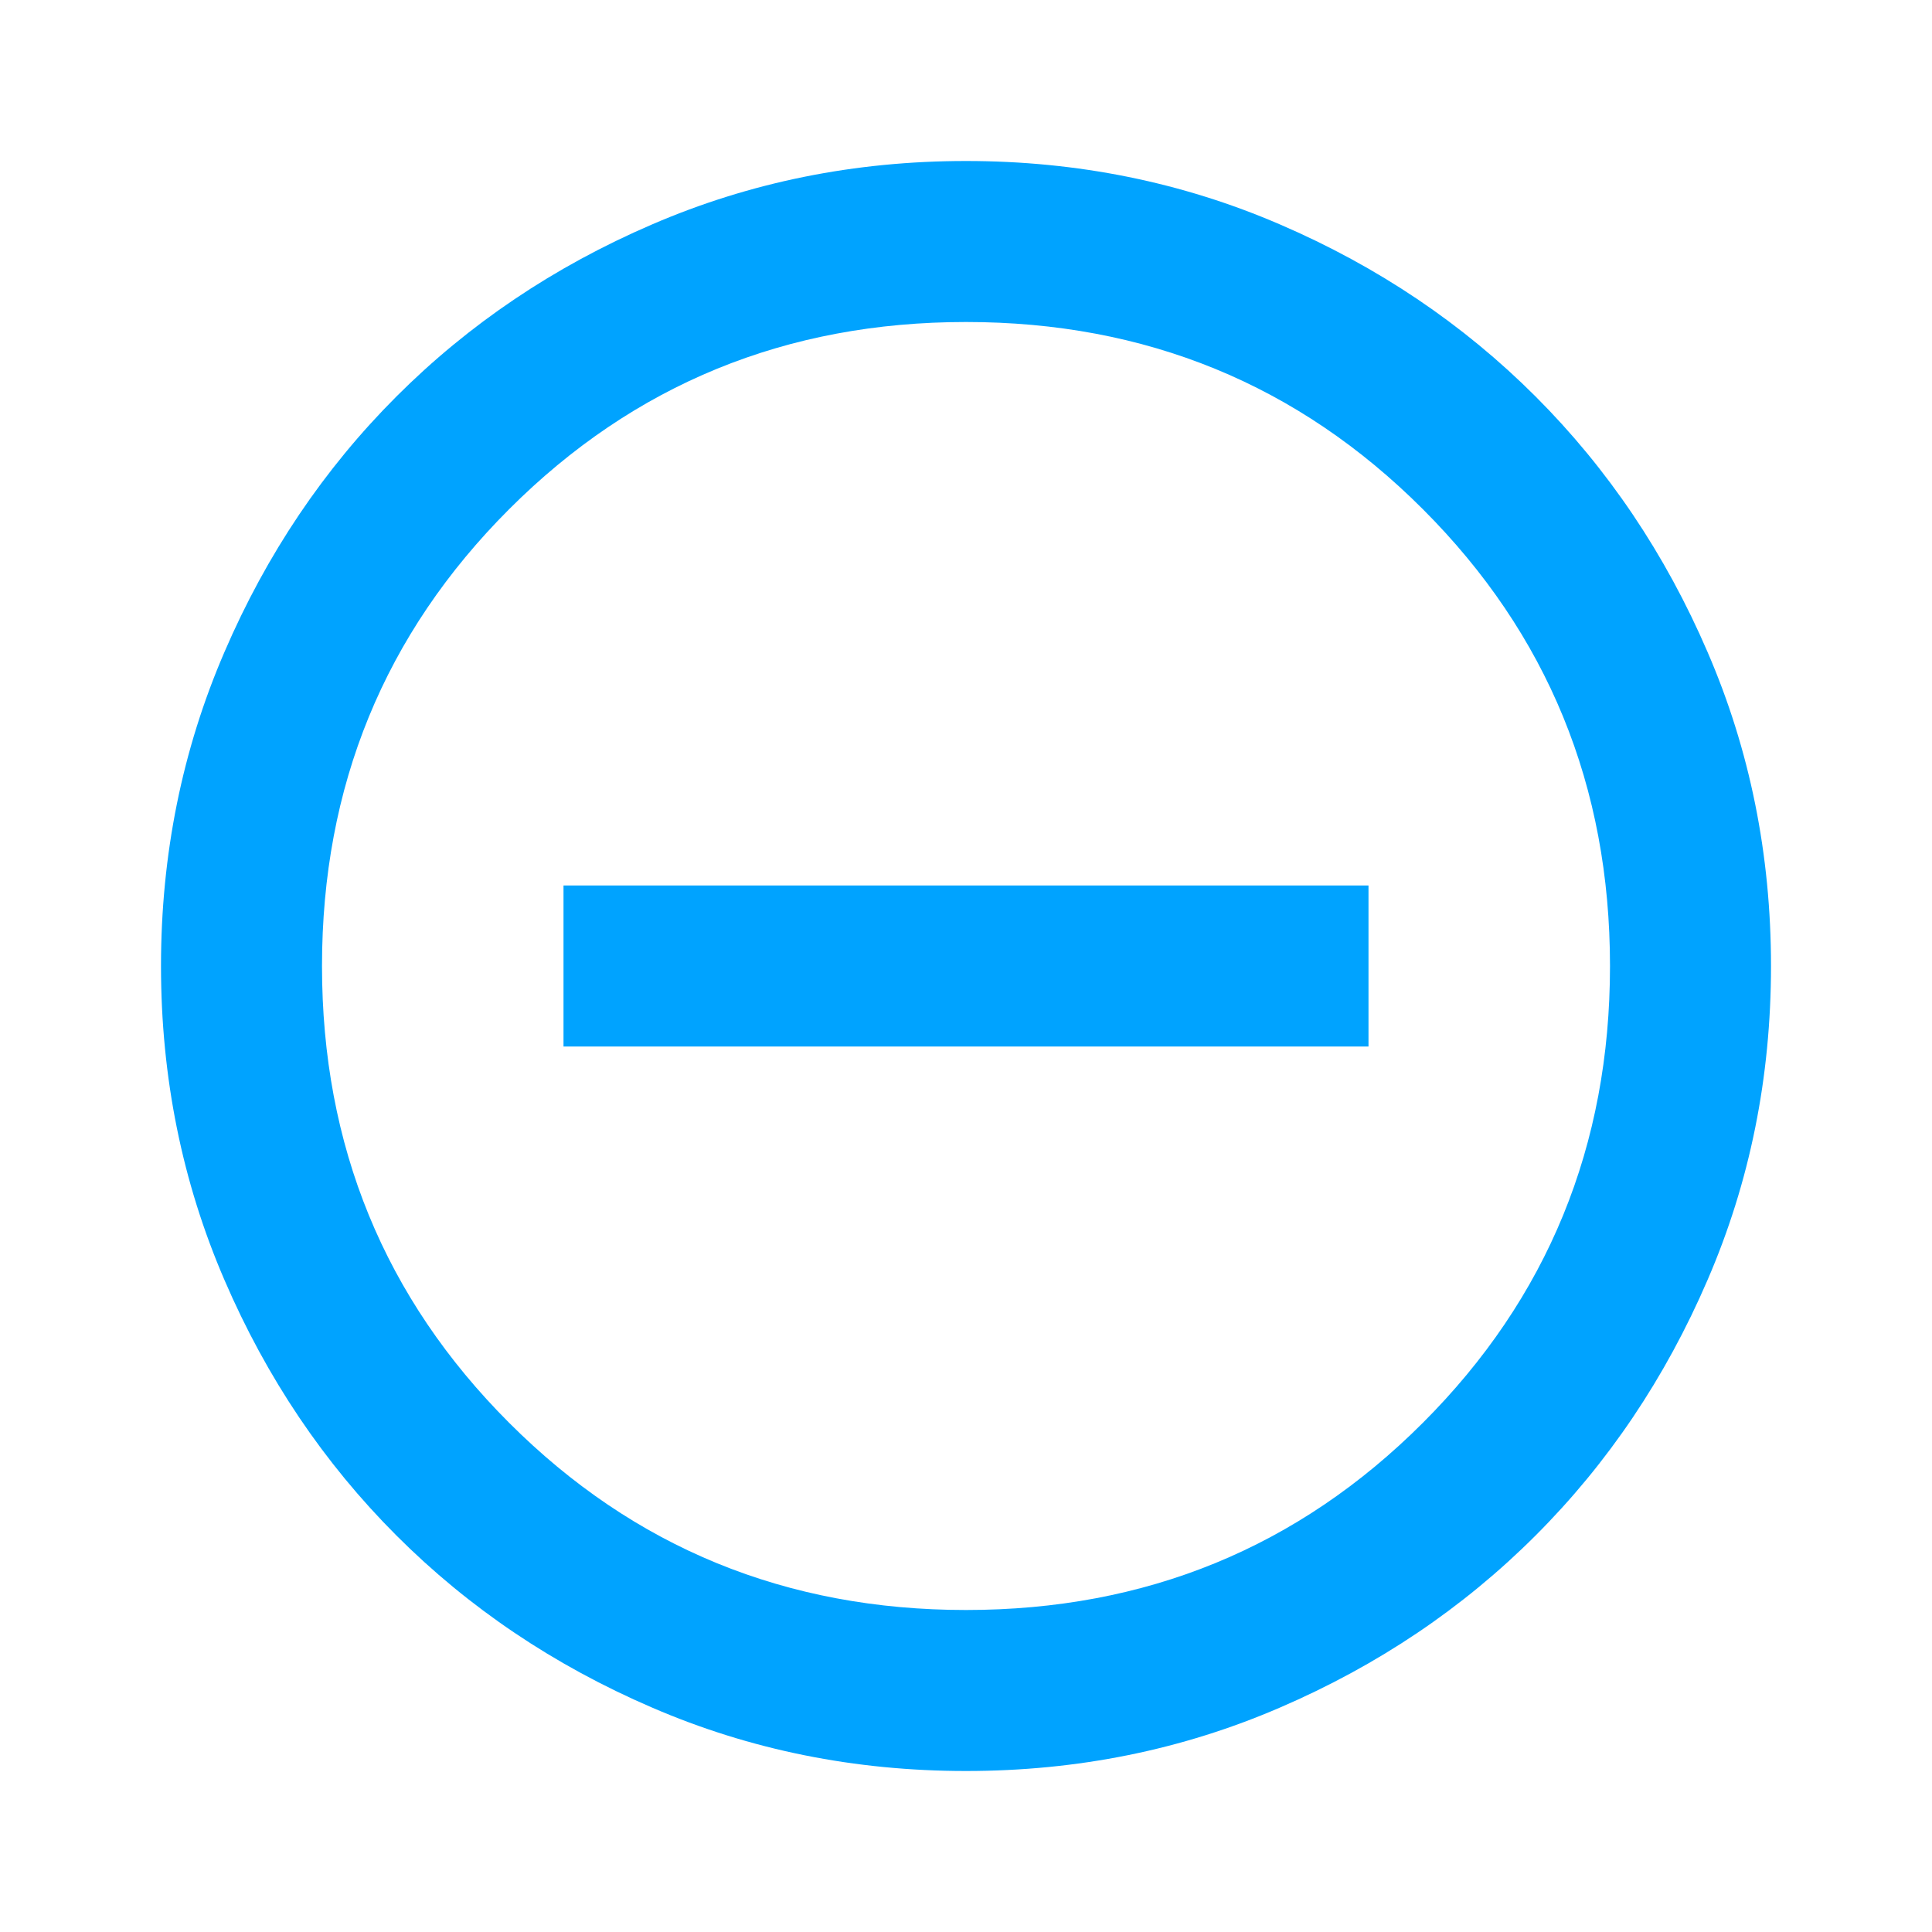
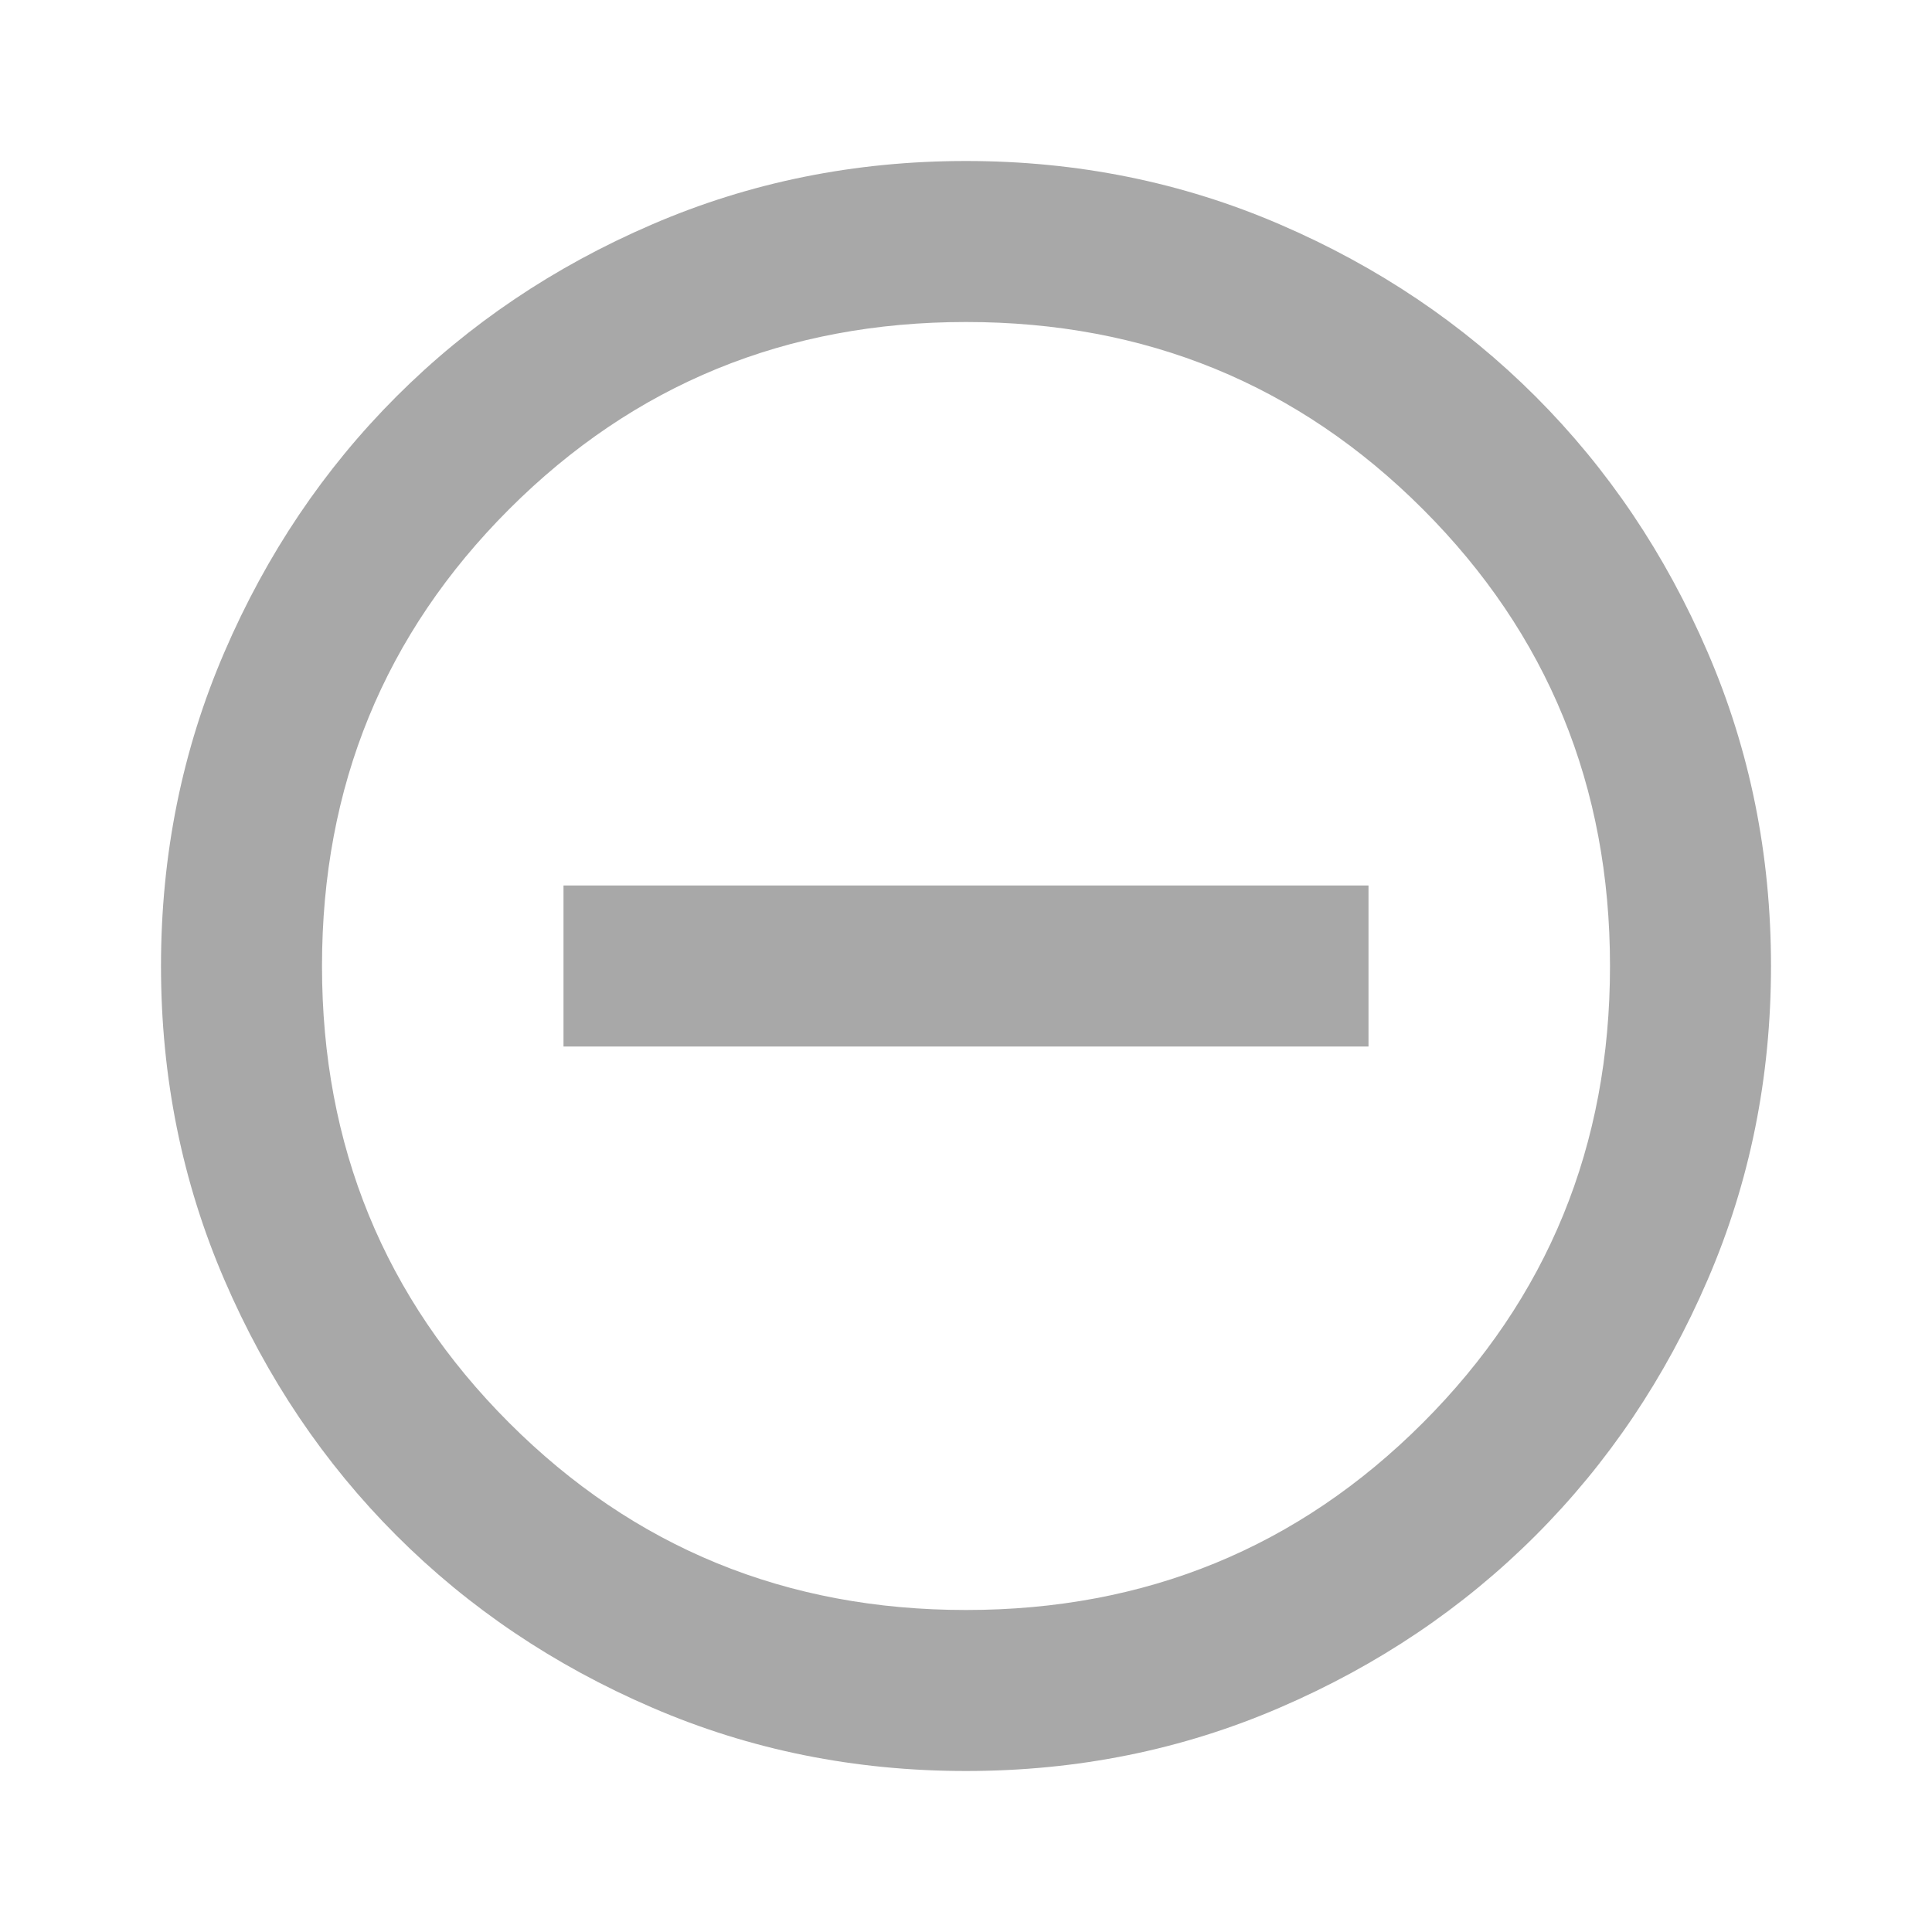
- <svg xmlns="http://www.w3.org/2000/svg" width="24" height="24" viewBox="0 0 24 24" fill="none">
-   <path d="M7 13H17V11H7V13ZM12 22C10.617 22 9.317 21.738 8.1 21.212C6.883 20.688 5.825 19.975 4.925 19.075C4.025 18.175 3.312 17.117 2.788 15.9C2.263 14.683 2 13.383 2 12C2 10.617 2.263 9.317 2.788 8.1C3.312 6.883 4.025 5.825 4.925 4.925C5.825 4.025 6.883 3.312 8.1 2.788C9.317 2.263 10.617 2 12 2C13.383 2 14.683 2.263 15.9 2.788C17.117 3.312 18.175 4.025 19.075 4.925C19.975 5.825 20.688 6.883 21.212 8.1C21.738 9.317 22 10.617 22 12C22 13.383 21.738 14.683 21.212 15.9C20.688 17.117 19.975 18.175 19.075 19.075C18.175 19.975 17.117 20.688 15.9 21.212C14.683 21.738 13.383 22 12 22ZM12 20C14.233 20 16.125 19.225 17.675 17.675C19.225 16.125 20 14.233 20 12C20 9.767 19.225 7.875 17.675 6.325C16.125 4.775 14.233 4 12 4C9.767 4 7.875 4.775 6.325 6.325C4.775 7.875 4 9.767 4 12C4 14.233 4.775 16.125 6.325 17.675C7.875 19.225 9.767 20 12 20Z" fill="#00A3FF" />
+ <svg xmlns="http://www.w3.org/2000/svg" viewBox="0 0 24 24" fill="none">
+   <path d="M7 13H17V11H7V13ZM12 22C10.617 22 9.317 21.738 8.1 21.212C6.883 20.688 5.825 19.975 4.925 19.075C4.025 18.175 3.312 17.117 2.788 15.9C2.263 14.683 2 13.383 2 12C2 10.617 2.263 9.317 2.788 8.1C3.312 6.883 4.025 5.825 4.925 4.925C5.825 4.025 6.883 3.312 8.1 2.788C9.317 2.263 10.617 2 12 2C13.383 2 14.683 2.263 15.9 2.788C17.117 3.312 18.175 4.025 19.075 4.925C19.975 5.825 20.688 6.883 21.212 8.1C21.738 9.317 22 10.617 22 12C22 13.383 21.738 14.683 21.212 15.9C20.688 17.117 19.975 18.175 19.075 19.075C18.175 19.975 17.117 20.688 15.9 21.212C14.683 21.738 13.383 22 12 22ZM12 20C14.233 20 16.125 19.225 17.675 17.675C19.225 16.125 20 14.233 20 12C20 9.767 19.225 7.875 17.675 6.325C16.125 4.775 14.233 4 12 4C9.767 4 7.875 4.775 6.325 6.325C4.775 7.875 4 9.767 4 12C4 14.233 4.775 16.125 6.325 17.675C7.875 19.225 9.767 20 12 20Z" fill="#A8A8A8" />
</svg>
